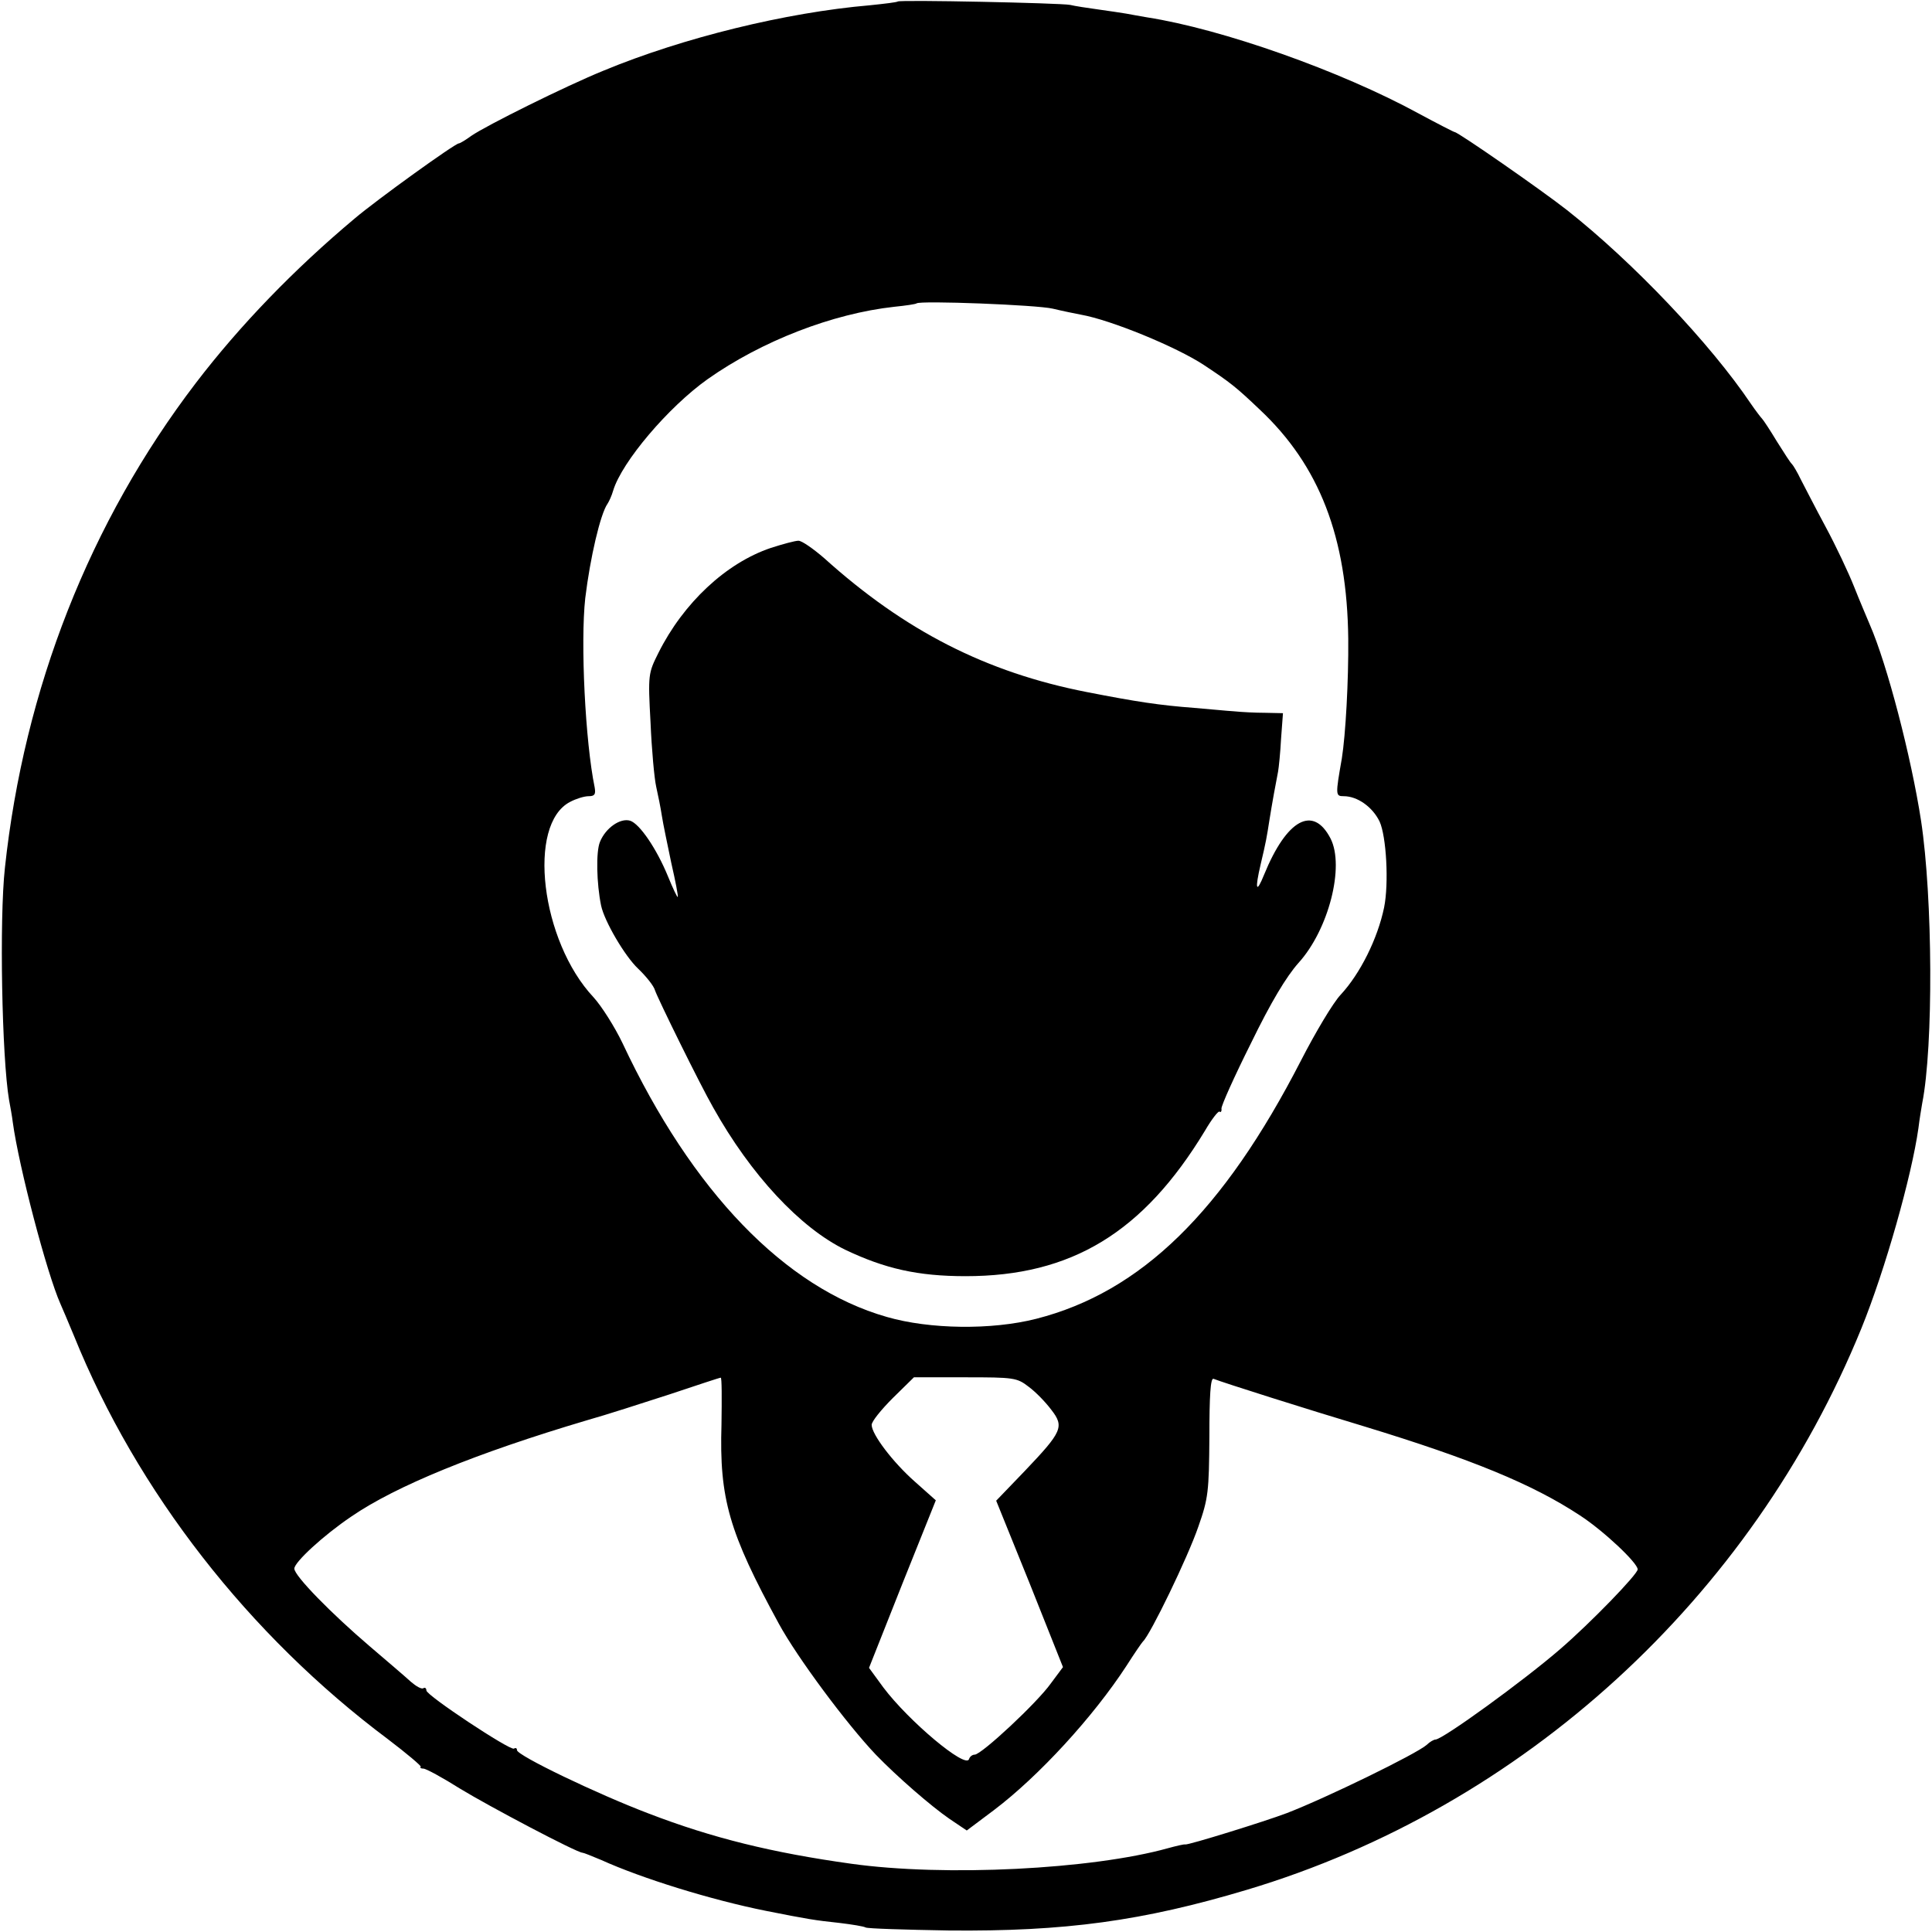
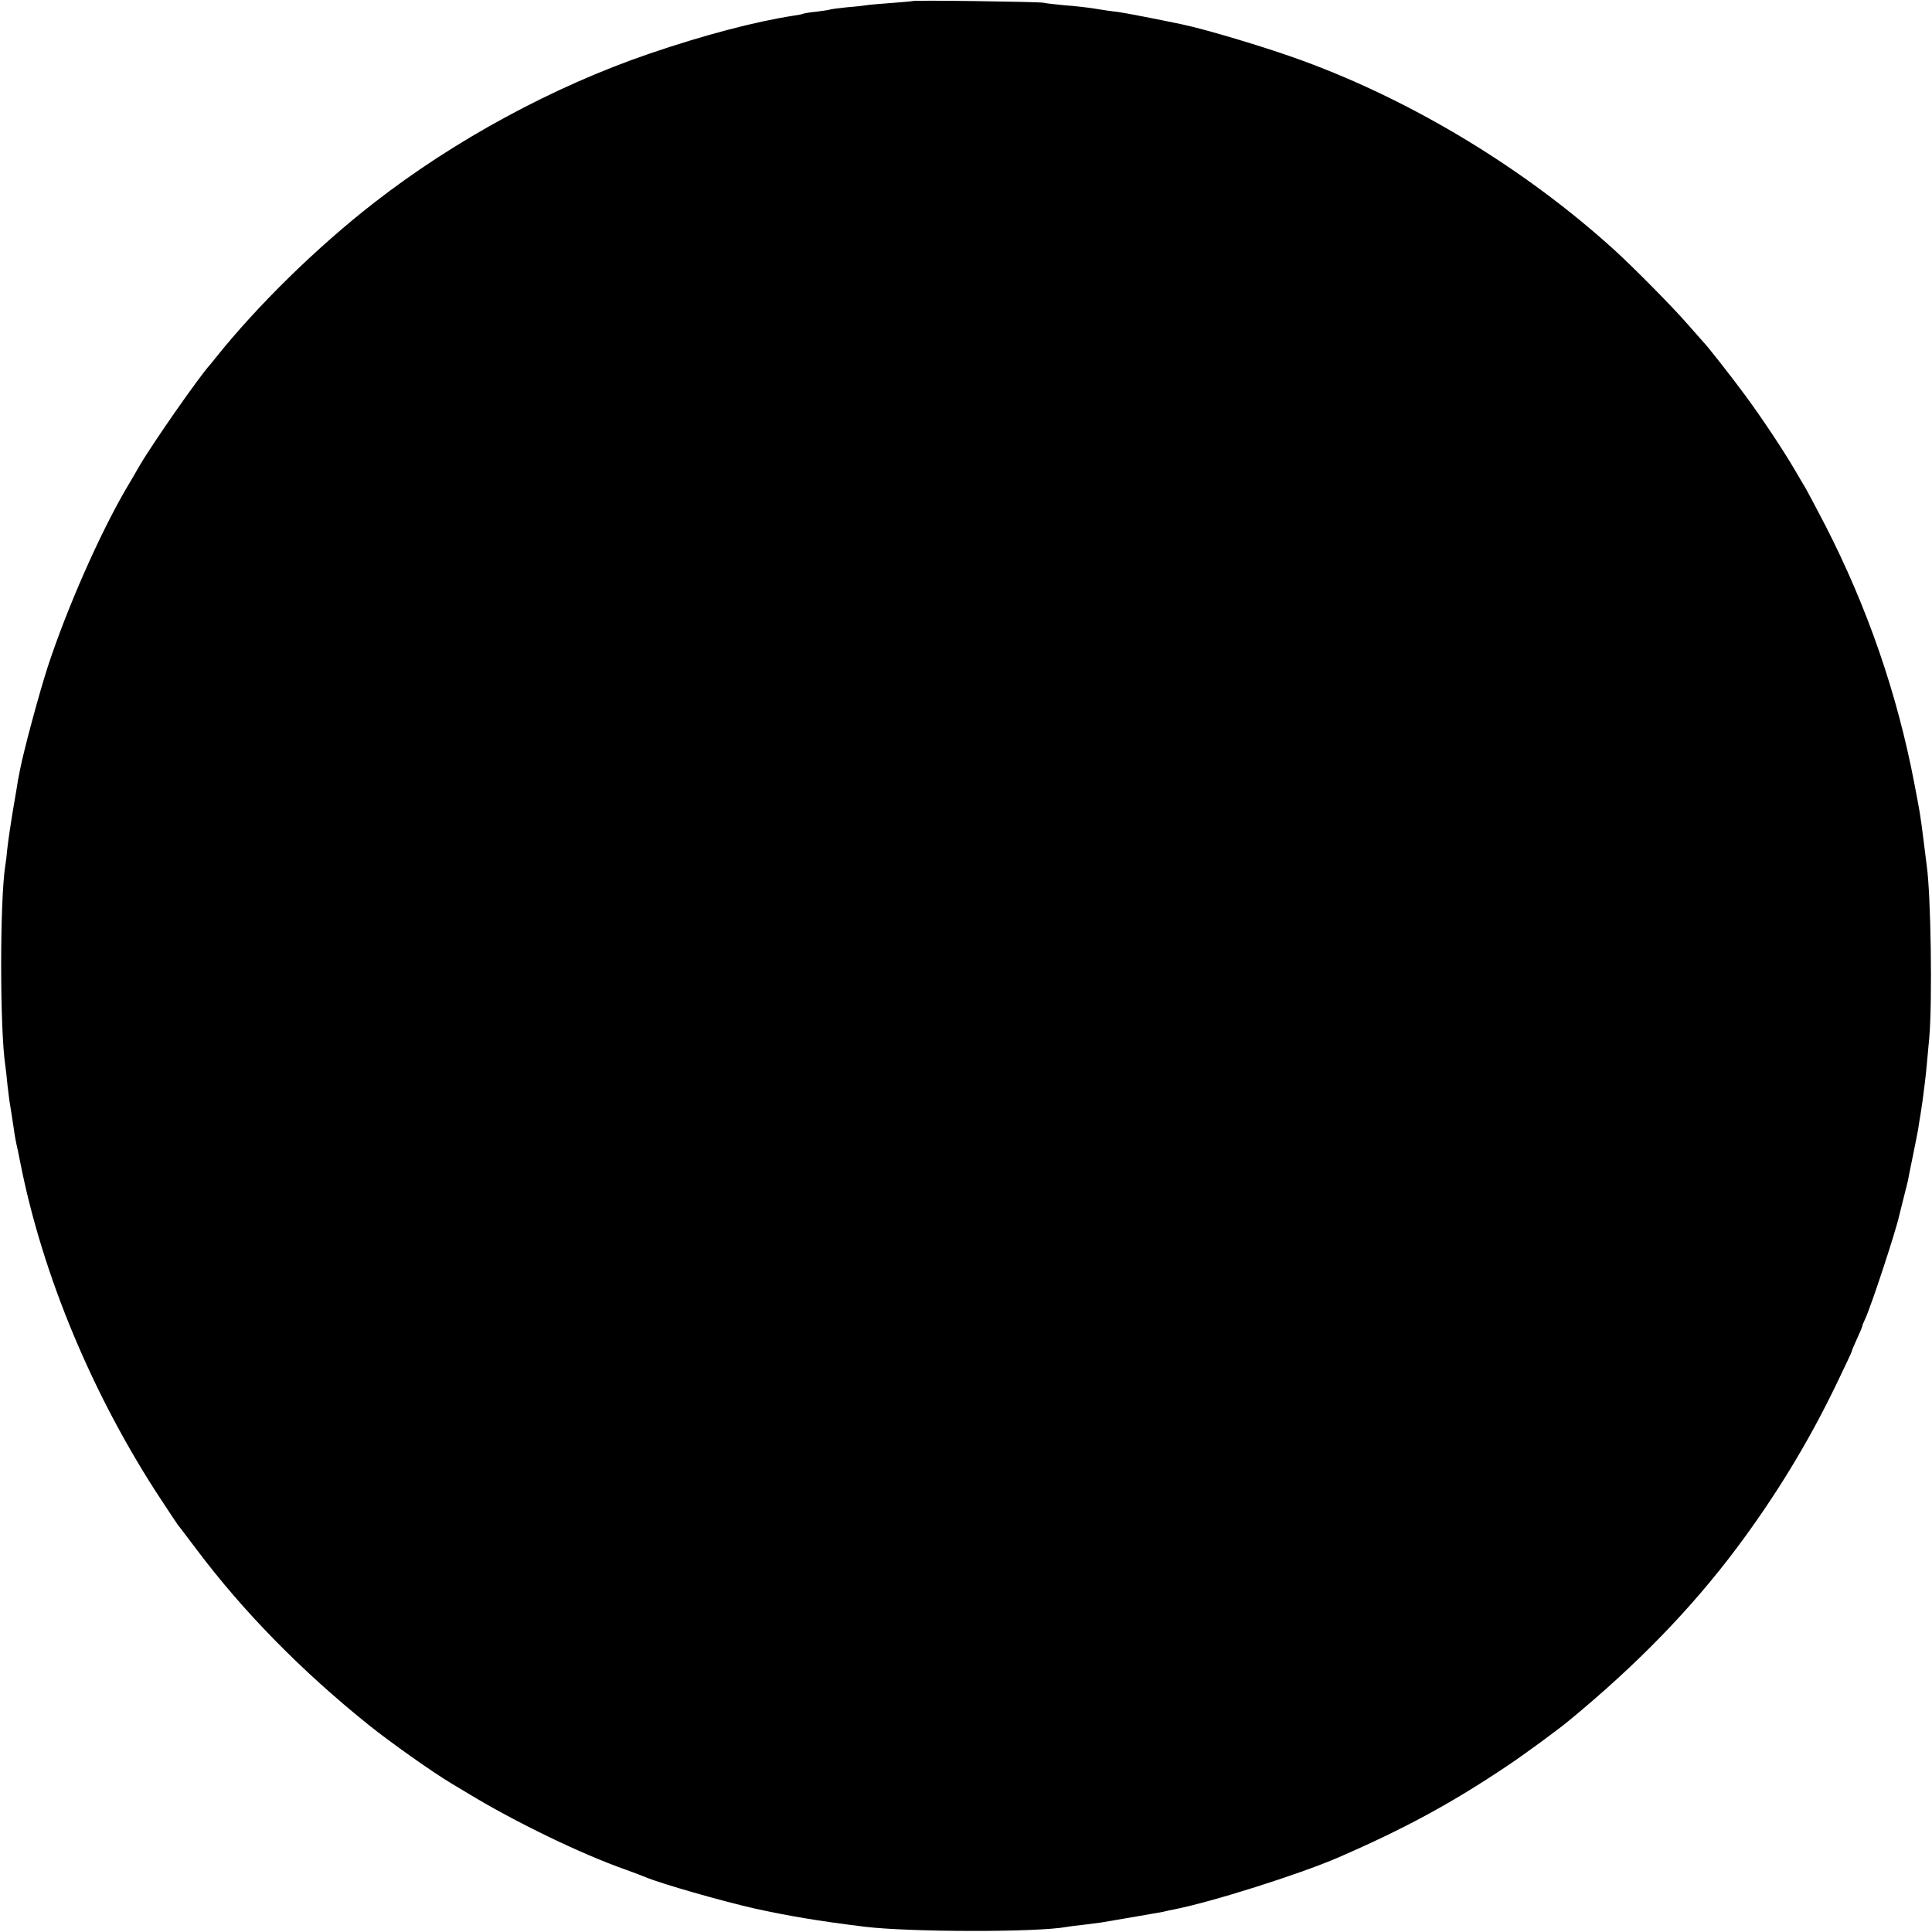
- <svg xmlns="http://www.w3.org/2000/svg" version="1.0" width="512pt" height="512pt" viewBox="0 0 512 512" preserveAspectRatio="xMidYMid meet">
-   <g transform="translate(0,512) scale(0.1,-0.1)" fill="#000000" stroke="none">
-     <path d="M2379 5116 c-2 -2 -35 -6 -74 -10 -222 -19 -495 -86 -705 -173 -101 -41 -312 -146 -351 -173 -15 -11 -30 -20 -33 -20 -10 0 -217 -149 -276 -199 -161 -135 -304 -283 -421 -436 -281 -368 -455 -810 -506 -1285 -15 -136 -8 -503 11 -615 3 -16 8 -43 10 -60 16 -117 90 -399 126 -480 5 -11 21 -49 36 -85 167 -413 463 -793 832 -1069 50 -38 89 -71 87 -73 -3 -3 1 -5 7 -5 7 0 51 -24 97 -53 77 -47 310 -170 325 -170 3 0 25 -9 49 -19 108 -49 292 -106 437 -135 111 -22 129 -25 195 -32 33 -4 64 -9 69 -12 5 -3 104 -6 220 -8 308 -3 514 25 791 108 731 219 1337 773 1628 1488 63 155 133 403 151 530 3 25 8 54 10 66 30 151 28 545 -3 749 -26 169 -90 415 -136 520 -7 17 -26 61 -41 99 -15 38 -49 110 -76 160 -27 50 -56 107 -66 126 -9 19 -20 37 -23 40 -4 3 -21 30 -40 60 -18 30 -36 57 -39 60 -3 3 -17 21 -30 40 -107 159 -312 375 -487 513 -66 52 -289 207 -298 207 -2 0 -45 22 -95 49 -207 113 -521 224 -720 255 -19 3 -44 8 -56 10 -12 2 -45 7 -74 11 -29 4 -62 9 -74 12 -24 5 -452 14 -457 9z m411 -814 c25 -6 59 -13 75 -16 79 -14 252 -85 325 -133 71 -47 86 -59 148 -118 159 -149 232 -339 235 -608 1 -111 -7 -254 -17 -317 -17 -97 -17 -100 5 -100 36 0 76 -28 95 -67 18 -39 25 -164 12 -228 -17 -82 -63 -175 -115 -231 -20 -21 -67 -100 -105 -174 -206 -401 -424 -614 -702 -685 -118 -30 -282 -28 -396 5 -270 77 -516 333 -700 725 -21 44 -56 99 -77 122 -140 149 -177 459 -62 518 15 8 37 15 49 15 16 0 19 5 16 23 -25 121 -38 384 -25 502 13 107 40 223 59 250 4 6 11 21 15 35 23 76 146 221 250 295 143 101 331 174 495 192 30 3 57 7 59 9 9 8 320 -4 361 -14z m-878 -2957 c-6 -197 20 -286 152 -528 49 -90 180 -266 257 -347 57 -59 147 -137 195 -170 l46 -31 72 54 c119 90 263 247 351 382 21 33 41 62 44 65 19 17 119 223 147 305 26 74 28 92 29 238 0 109 3 156 11 153 28 -11 246 -80 399 -126 285 -87 446 -153 572 -236 63 -41 153 -126 153 -143 0 -13 -125 -142 -205 -211 -97 -84 -312 -240 -331 -240 -4 0 -15 -6 -23 -14 -27 -24 -267 -141 -371 -181 -58 -22 -261 -85 -269 -83 -3 1 -24 -4 -46 -10 -201 -56 -591 -76 -840 -41 -208 29 -367 68 -536 133 -137 52 -349 154 -349 168 0 5 -3 7 -8 4 -10 -6 -232 141 -232 154 0 6 -4 9 -8 6 -5 -3 -19 5 -33 17 -13 12 -62 54 -109 94 -102 87 -200 187 -200 206 0 17 77 88 151 138 118 81 331 168 624 255 50 14 149 46 220 69 72 24 132 44 135 44 3 1 3 -55 2 -124z m814 100 c19 -14 45 -41 60 -61 35 -45 29 -58 -70 -162 l-76 -79 89 -220 88 -221 -32 -43 c-36 -51 -184 -189 -202 -189 -6 0 -13 -5 -15 -12 -9 -26 -160 101 -227 190 l-38 52 88 222 89 222 -55 49 c-59 52 -115 126 -115 151 0 9 25 40 56 71 l56 55 136 0 c129 0 137 -1 168 -25z" />
-     <path d="M2043 3668 c-119 -40 -232 -146 -298 -278 -27 -54 -28 -57 -21 -185 3 -71 10 -148 15 -170 5 -22 12 -57 15 -77 3 -20 15 -77 25 -125 11 -48 19 -89 17 -90 -1 -2 -13 23 -26 55 -30 73 -75 139 -100 147 -26 8 -65 -19 -80 -56 -11 -26 -9 -111 3 -169 9 -42 63 -134 98 -167 21 -20 42 -46 45 -58 8 -23 119 -249 154 -310 100 -179 231 -319 350 -377 105 -50 192 -70 319 -70 281 0 471 116 634 385 18 31 36 54 39 51 3 -3 6 1 5 8 -1 7 34 85 78 173 53 109 94 177 126 213 80 88 123 256 85 330 -46 89 -116 51 -176 -96 -21 -52 -25 -40 -9 28 14 59 16 71 23 116 7 44 17 99 23 129 2 11 6 50 8 88 l5 67 -47 1 c-27 0 -64 2 -83 4 -19 1 -67 6 -105 9 -92 7 -152 16 -285 42 -266 52 -482 162 -696 355 -29 25 -59 46 -68 46 -9 0 -42 -9 -73 -19z" />
+ <svg xmlns="http://www.w3.org/2000/svg" version="1.0" width="914pt" height="914pt" viewBox="0 0 914 914" preserveAspectRatio="xMidYMid meet">
+   <g transform="translate(0,914) scale(0.1,-0.1)" fill="#000000" stroke="none">
+     <path d="M4318 9135 c-2 -1 -46 -5 -99 -9 -53 -4 -104 -8 -115 -10 -10 -2 -52 -7 -93 -10 -41 -4 -77 -9 -80 -10 -3 -2 -33 -7 -66 -11 -32 -3 -62 -8 -65 -10 -3 -2 -23 -6 -45 -9 -187 -29 -425 -92 -686 -181 -450 -154 -918 -407 -1299 -704 -270 -210 -551 -485 -750 -734 -8 -11 -20 -24 -25 -31 -51 -55 -274 -375 -334 -478 -10 -18 -40 -69 -66 -113 -125 -215 -278 -562 -369 -839 -41 -127 -113 -393 -132 -491 -4 -22 -8 -42 -9 -45 0 -3 -4 -26 -8 -51 -4 -25 -10 -57 -12 -70 -13 -77 -27 -170 -31 -209 -2 -25 -6 -58 -9 -75 -26 -165 -26 -773 0 -945 2 -14 7 -54 10 -90 4 -36 9 -72 10 -80 3 -18 15 -94 21 -135 4 -30 9 -57 20 -105 3 -14 7 -36 10 -50 105 -533 343 -1103 663 -1590 41 -63 79 -119 83 -125 5 -5 42 -55 84 -110 223 -298 502 -582 819 -836 98 -79 300 -222 387 -274 9 -5 48 -29 85 -51 217 -132 532 -285 743 -359 41 -15 84 -31 95 -36 71 -30 360 -113 520 -149 161 -35 290 -57 515 -85 214 -26 817 -27 956 -1 11 2 46 7 79 10 33 4 71 9 85 11 72 12 268 46 290 50 14 4 36 8 50 11 181 35 597 167 780 246 318 138 540 259 805 437 72 48 239 170 290 213 317 261 574 525 790 813 184 246 338 498 470 771 41 85 75 157 75 160 0 3 11 30 25 60 14 30 25 57 25 60 0 3 7 20 15 37 28 61 143 409 160 487 2 8 11 44 20 80 9 36 19 74 21 84 2 11 12 63 23 115 11 53 22 110 25 126 2 17 8 50 12 75 4 25 8 52 9 60 9 67 17 132 20 170 2 25 8 83 12 130 15 168 8 678 -12 815 -2 17 -9 71 -15 120 -16 126 -16 125 -44 271 -81 423 -221 829 -421 1219 -40 77 -81 154 -91 172 -10 17 -34 57 -53 90 -53 91 -158 249 -235 353 -63 86 -182 237 -196 250 -3 3 -36 41 -75 85 -74 85 -254 267 -345 350 -422 384 -950 704 -1475 897 -169 62 -455 148 -574 173 -119 25 -274 55 -306 59 -22 2 -69 9 -105 15 -36 6 -100 13 -143 16 -43 4 -88 9 -100 12 -23 5 -613 13 -619 8z" />
  </g>
</svg>
